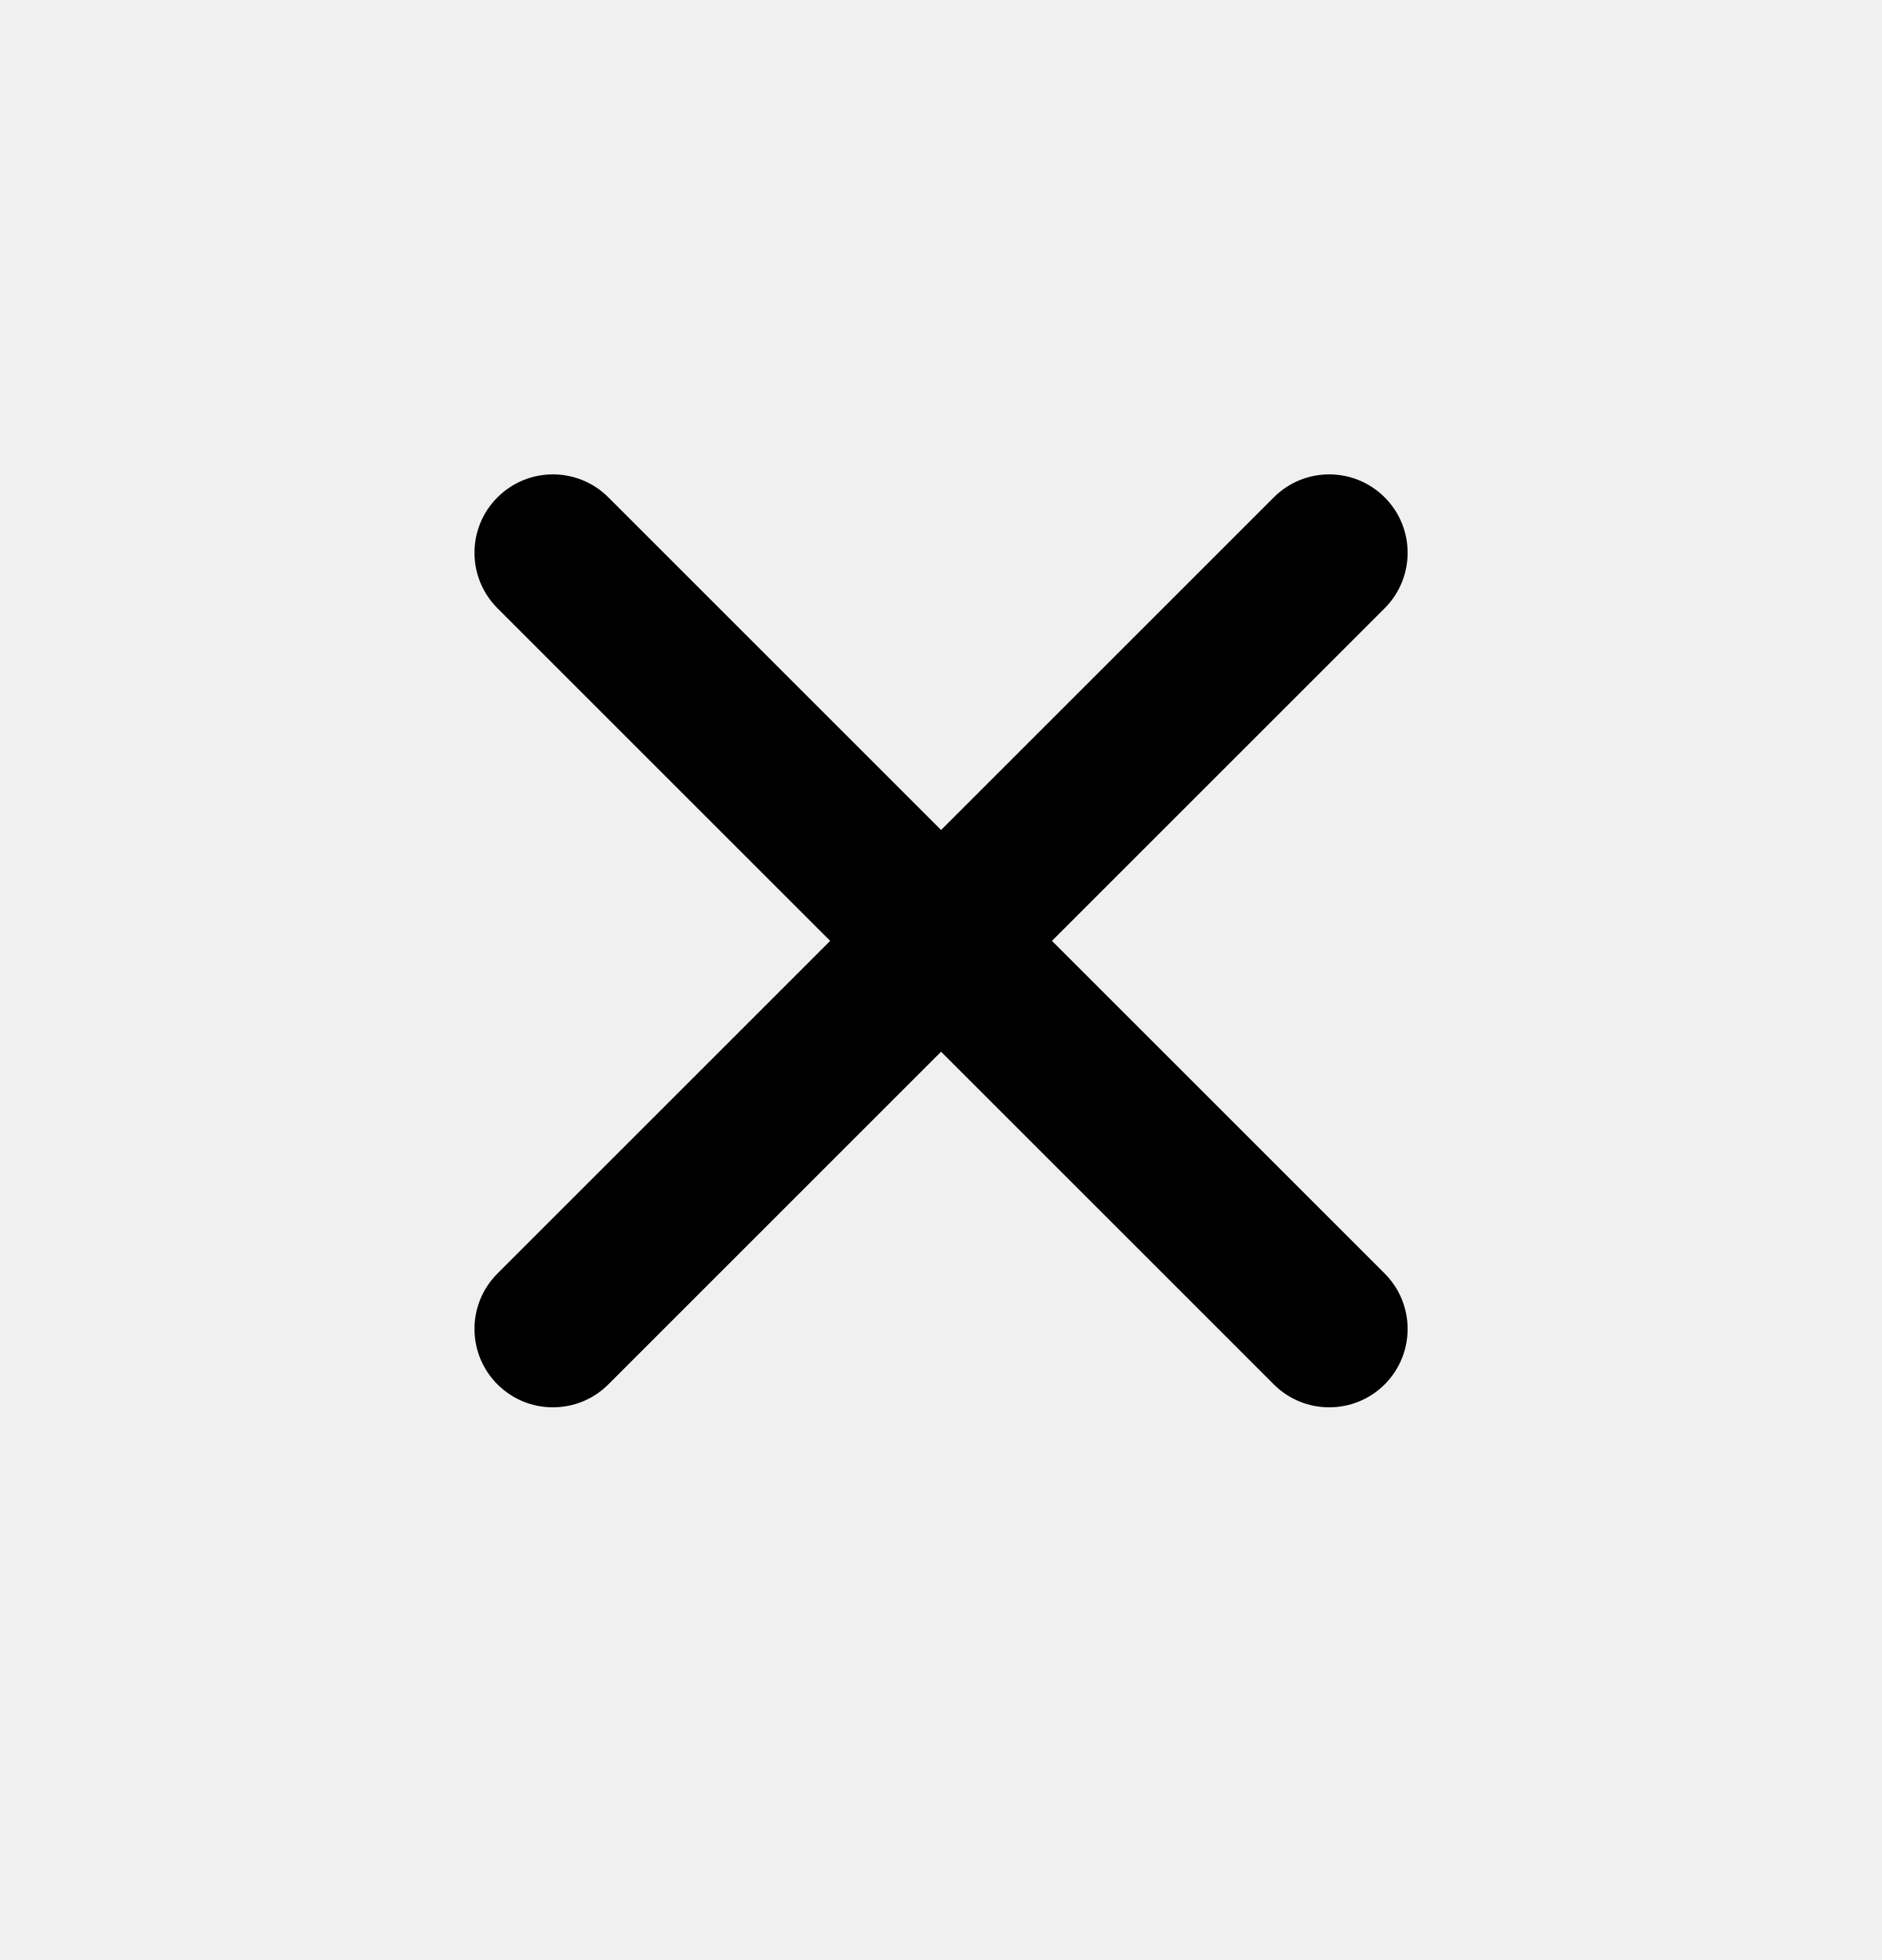
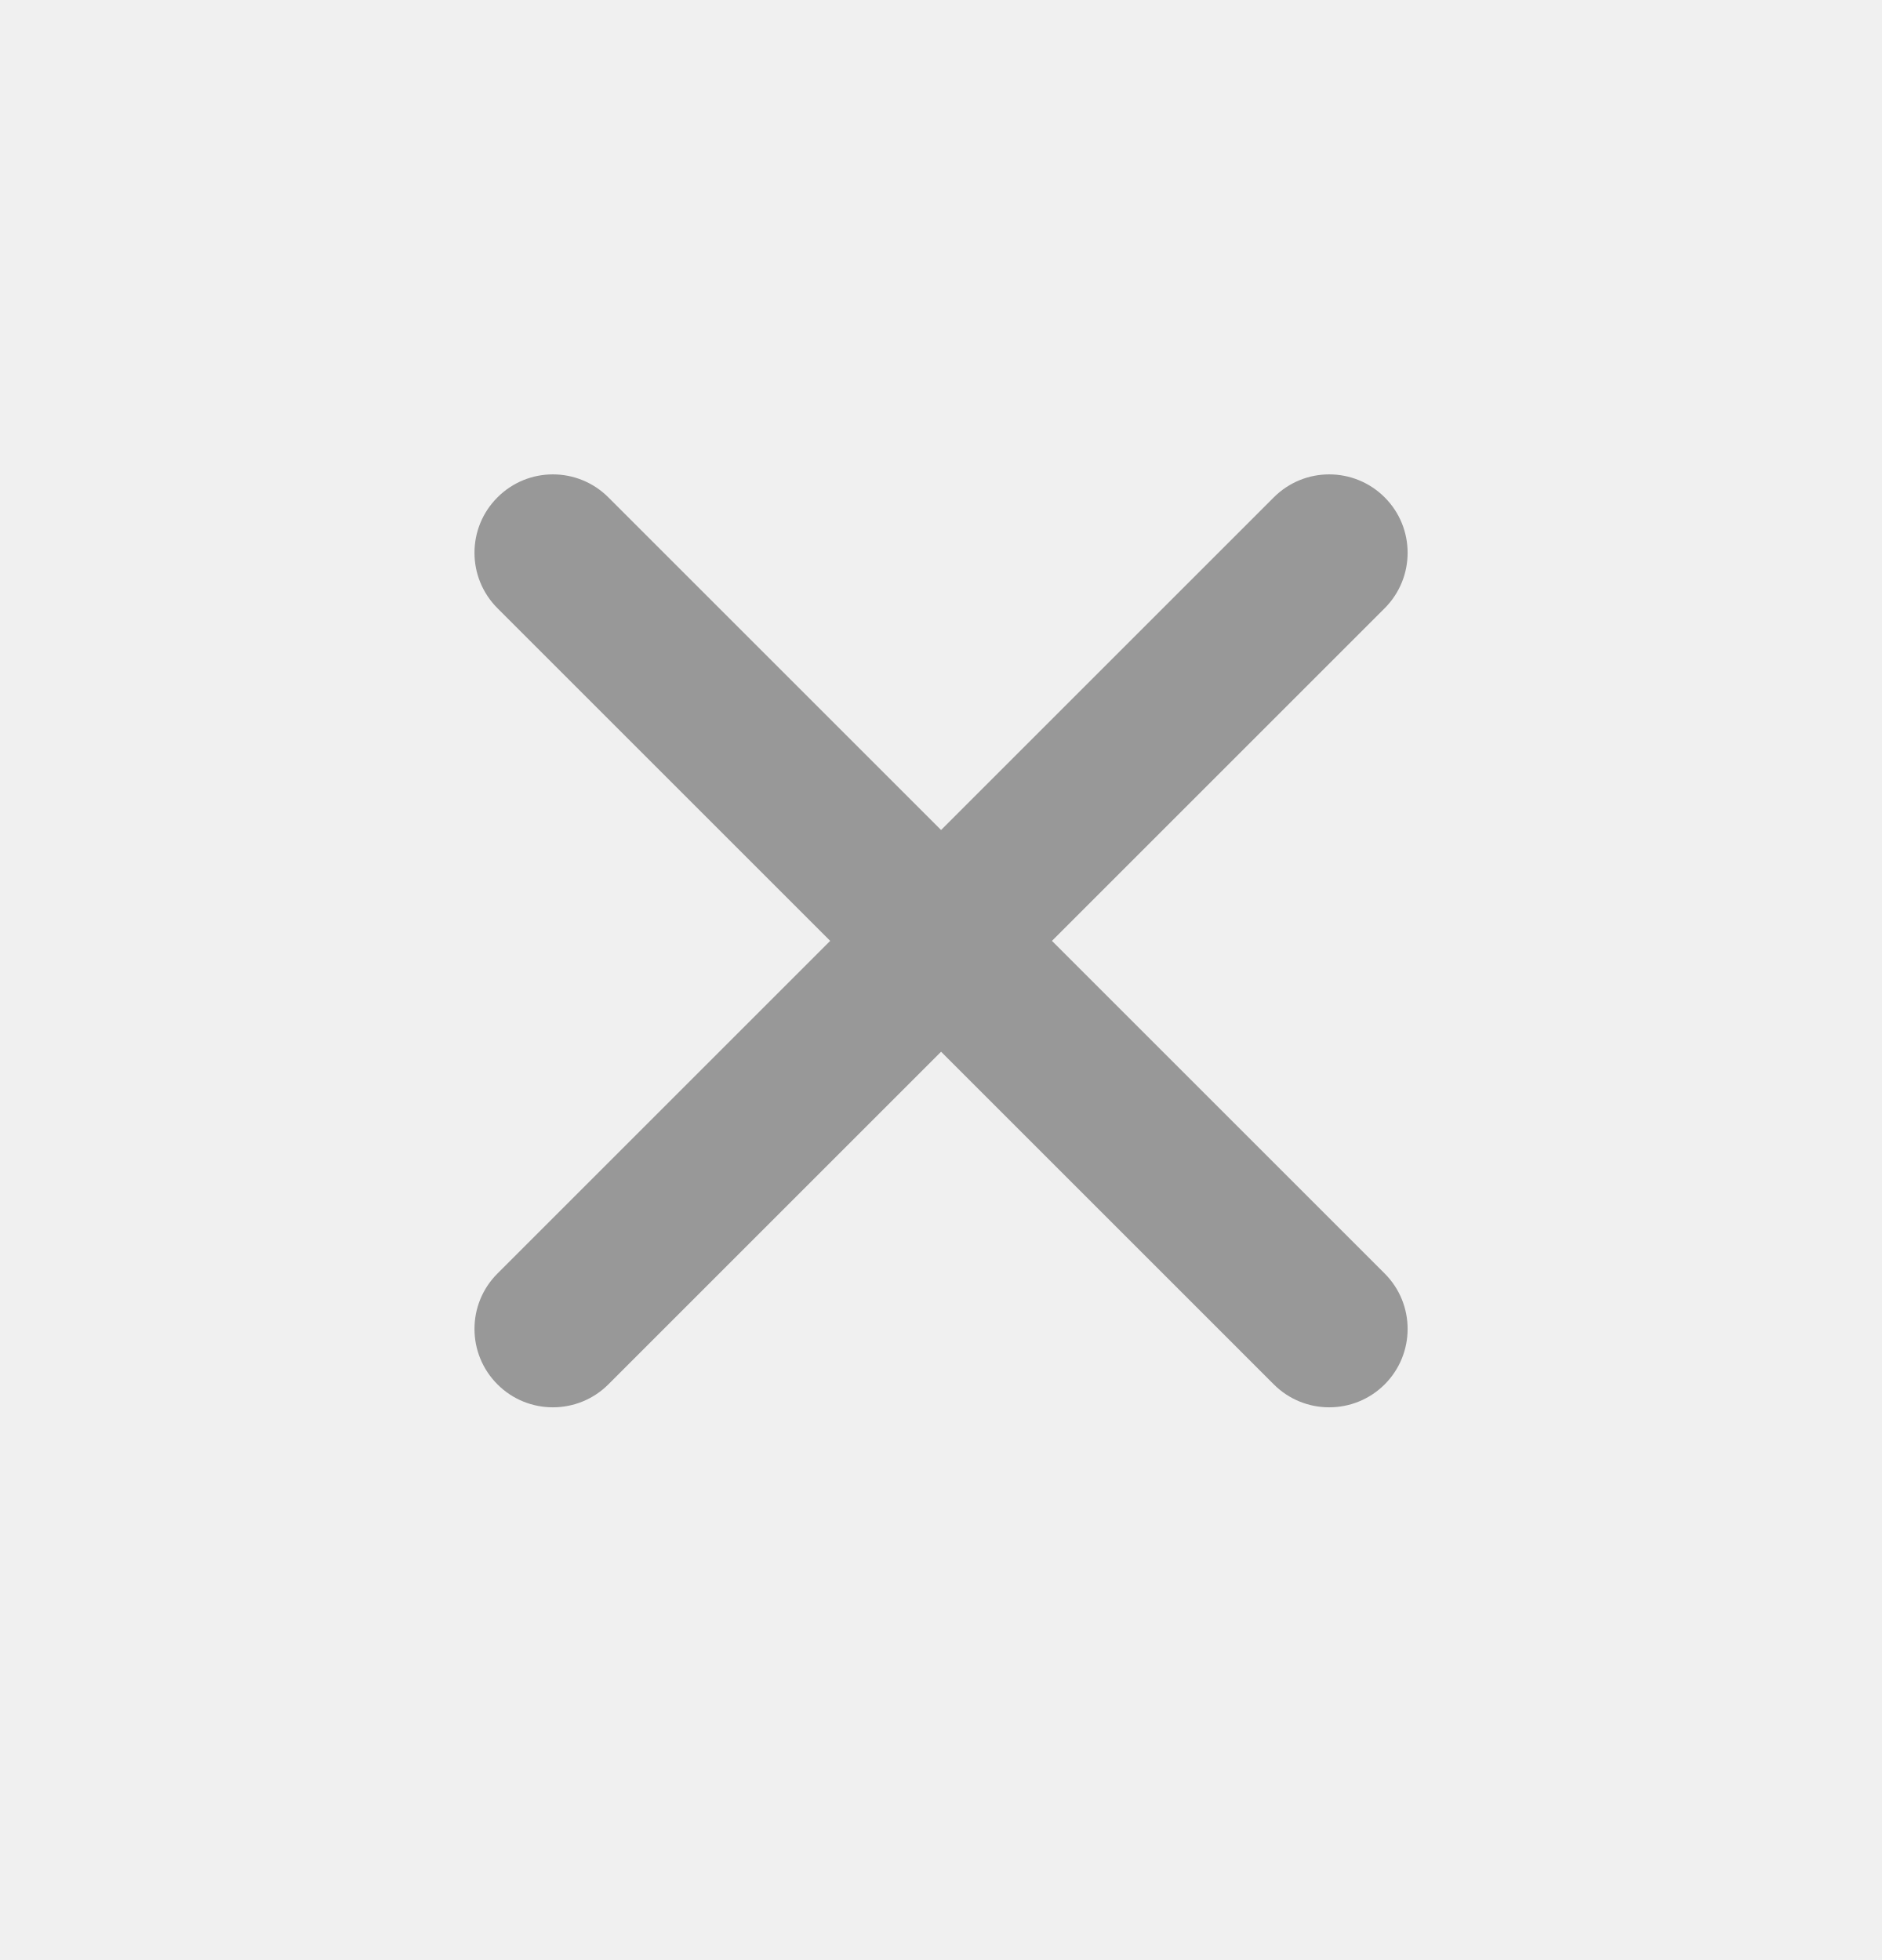
<svg xmlns="http://www.w3.org/2000/svg" width="24" height="25" viewBox="0 0 24 25" fill="none">
  <g clip-path="url(#clip0_284_4124)">
-     <path d="M12.001 10.587L16.244 6.344C16.634 5.953 17.267 5.953 17.658 6.344C18.048 6.734 18.048 7.367 17.658 7.758L13.415 12.001L17.658 16.244C18.048 16.634 18.048 17.267 17.658 17.658C17.267 18.048 16.634 18.048 16.244 17.658L12.001 13.415L7.758 17.658C7.367 18.048 6.734 18.048 6.344 17.658C5.953 17.267 5.953 16.634 6.344 16.244L10.587 12.001L6.344 7.758C5.953 7.367 5.953 6.734 6.344 6.344C6.734 5.953 7.367 5.953 7.758 6.344L12.001 10.587Z" fill="currentColor" />
+     <path d="M12.001 10.587L16.244 6.344C16.634 5.953 17.267 5.953 17.658 6.344C18.048 6.734 18.048 7.367 17.658 7.758L13.415 12.001L17.658 16.244C18.048 16.634 18.048 17.267 17.658 17.658C17.267 18.048 16.634 18.048 16.244 17.658L12.001 13.415L7.758 17.658C7.367 18.048 6.734 18.048 6.344 17.658C5.953 17.267 5.953 16.634 6.344 16.244L10.587 12.001L6.344 7.758C5.953 7.367 5.953 6.734 6.344 6.344C6.734 5.953 7.367 5.953 7.758 6.344L12.001 10.587Z" fill="#989898" />
  </g>
  <defs>
    <clipPath id="clip0_284_4124">
      <rect width="24" height="24" fill="white" transform="translate(0 0.453369)" />
    </clipPath>
  </defs>
</svg>
